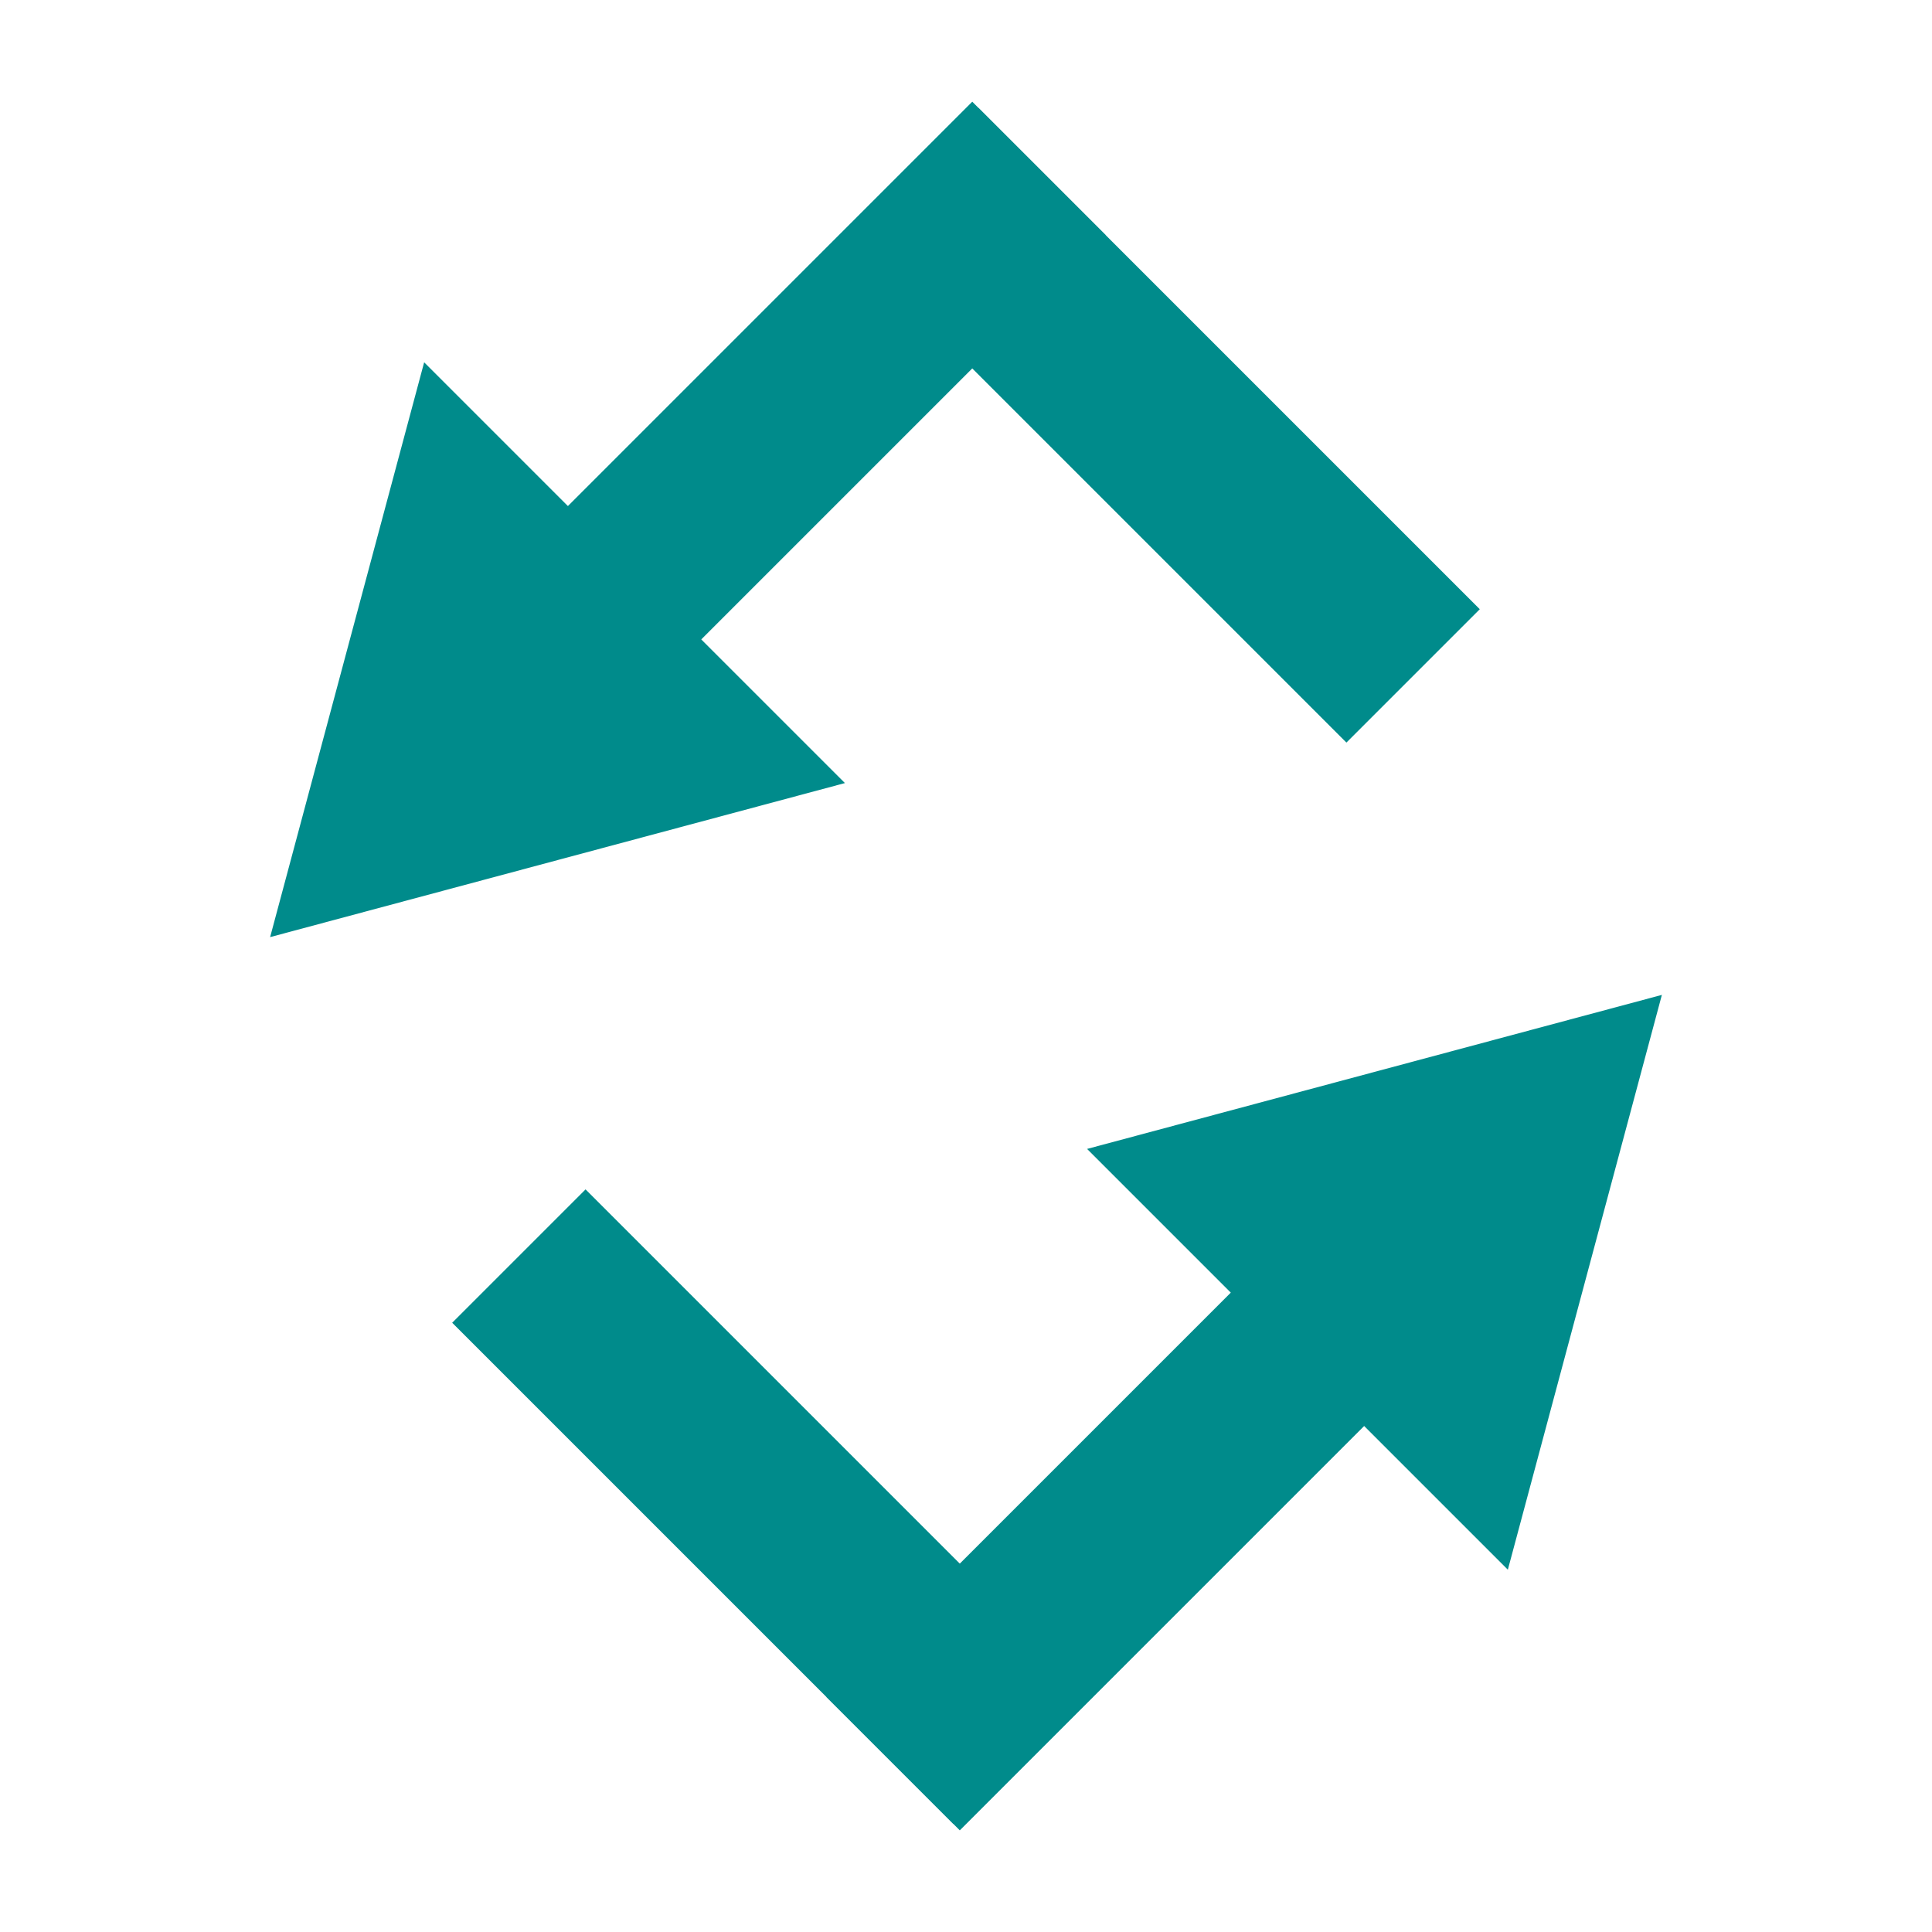
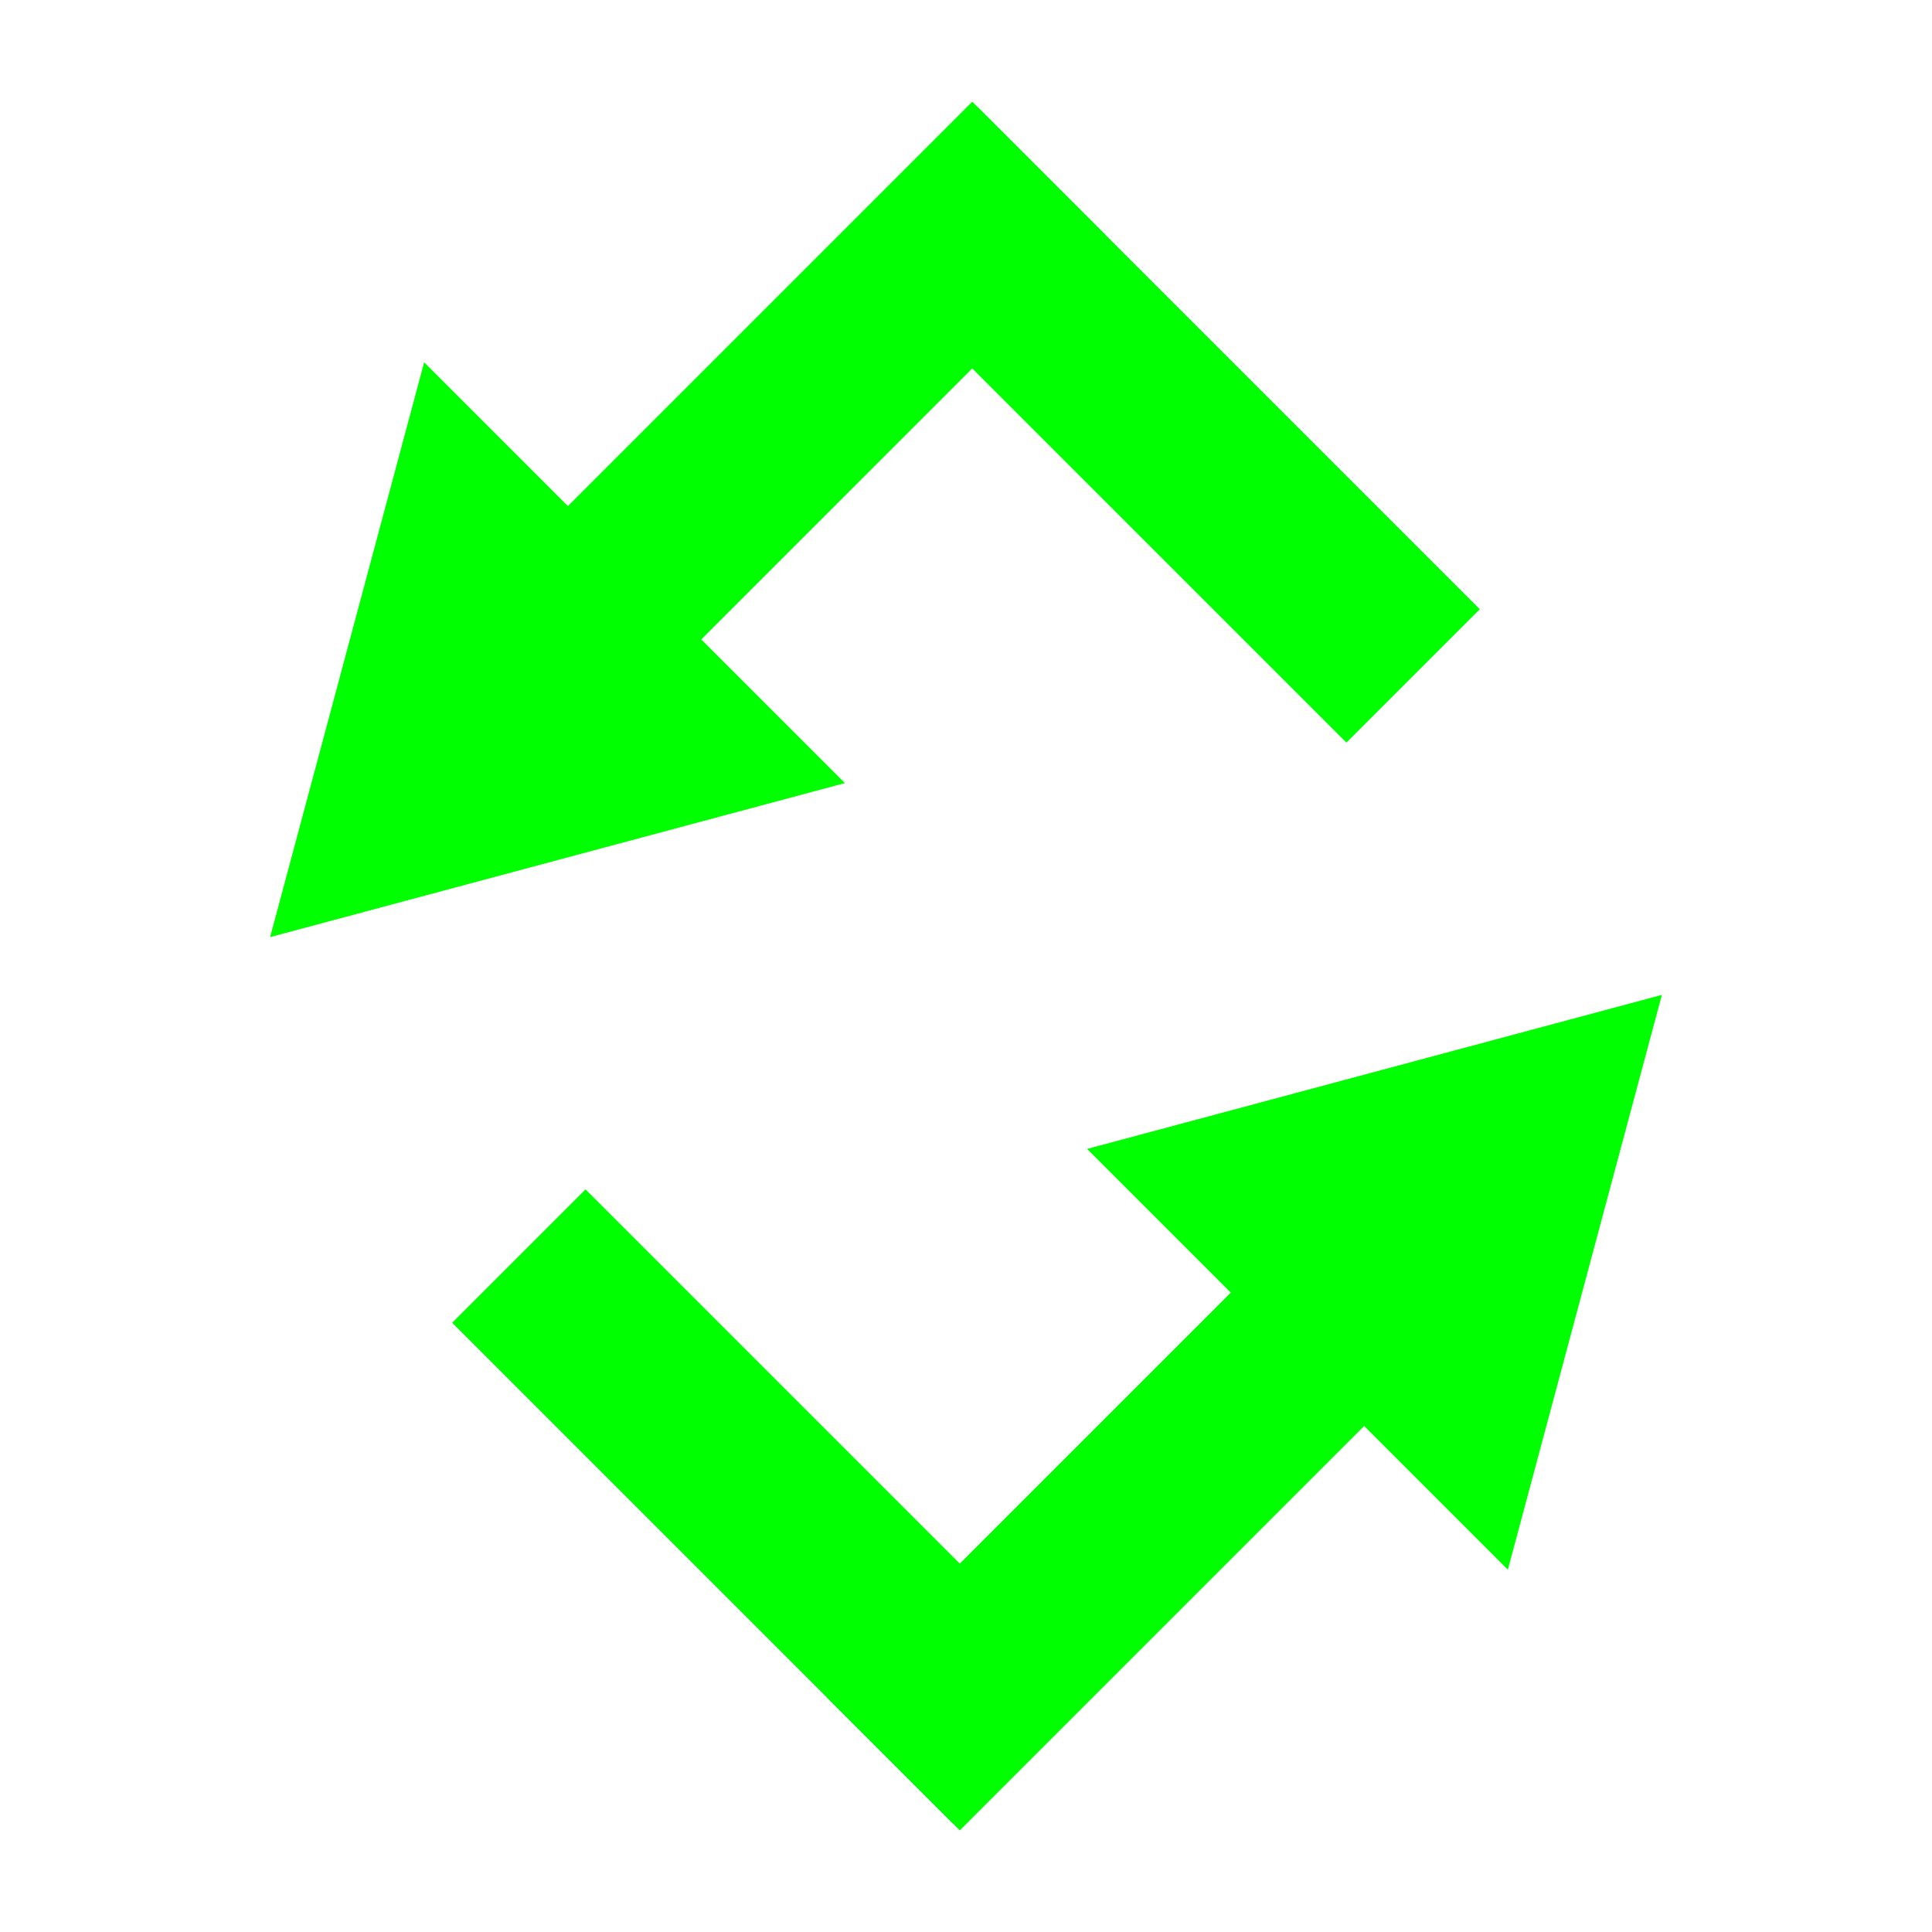
<svg xmlns="http://www.w3.org/2000/svg" version="1" viewBox="0 0 16 16" enable-background="new 0 0 48 48" id="svg12" width="16" height="16">
  <defs id="defs16">
    </defs>
-   <path style="opacity:1;fill:#008b8b;fill-opacity:1;fill-rule:nonzero;stroke:none;stroke-width:1.741;stroke-linecap:square;stroke-linejoin:miter;stroke-miterlimit:4;stroke-dasharray:none;stroke-opacity:1;paint-order:markers fill stroke" id="path825" d="M -6.536,6.268 -7.768,4.134 -9,2 l 2.464,0 2.464,-10e-8 -1.232,2.134 z" transform="rotate(45,-3.951352,17.60437)" />
-   <rect style="opacity:1;fill:#008b8b;fill-opacity:1;fill-rule:nonzero;stroke:none;stroke-width:0.927;stroke-linecap:square;stroke-linejoin:miter;stroke-miterlimit:4;stroke-dasharray:none;stroke-opacity:1;paint-order:markers fill stroke" id="rect830" width="5.87" height="1.562" x="-0.772" y="6.289" transform="rotate(-45)" />
-   <rect y="3.536" x="-12.233" height="1.562" width="5.87" id="rect836" style="opacity:1;fill:#008b8b;fill-opacity:1;fill-rule:nonzero;stroke:none;stroke-width:0.927;stroke-linecap:square;stroke-linejoin:miter;stroke-miterlimit:4;stroke-dasharray:none;stroke-opacity:1;paint-order:markers fill stroke" transform="rotate(-135)" />
-   <path transform="rotate(-135,4.021738,3.049588)" d="M -6.536,6.268 -7.768,4.134 -9,2 l 2.464,0 2.464,-10e-8 -1.232,2.134 z" id="path838" style="opacity:1;fill:#008b8b;fill-opacity:1;fill-rule:nonzero;stroke:none;stroke-width:1.741;stroke-linecap:square;stroke-linejoin:miter;stroke-miterlimit:4;stroke-dasharray:none;stroke-opacity:1;paint-order:markers fill stroke" />
-   <rect transform="rotate(135)" y="-16.339" x="-0.772" height="1.562" width="5.87" id="rect840" style="opacity:1;fill:#008b8b;fill-opacity:1;fill-rule:nonzero;stroke:none;stroke-width:0.927;stroke-linecap:square;stroke-linejoin:miter;stroke-miterlimit:4;stroke-dasharray:none;stroke-opacity:1;paint-order:markers fill stroke" />
-   <rect transform="rotate(45)" style="opacity:1;fill:#008b8b;fill-opacity:1;fill-rule:nonzero;stroke:none;stroke-width:0.927;stroke-linecap:square;stroke-linejoin:miter;stroke-miterlimit:4;stroke-dasharray:none;stroke-opacity:1;paint-order:markers fill stroke" id="rect842" width="5.87" height="1.562" x="10.394" y="3.536" />
+   <path style="opacity:1;fill:#00ff00;fill-opacity:1;fill-rule:nonzero;stroke:none;stroke-width:1.741;stroke-linecap:square;stroke-linejoin:miter;stroke-miterlimit:4;stroke-dasharray:none;stroke-opacity:1;paint-order:markers fill stroke" id="path825" d="M -6.536,6.268 -7.768,4.134 -9,2 l 2.464,0 2.464,-10e-8 -1.232,2.134 z" transform="rotate(45,-3.951352,17.60437)" />
+   <rect style="opacity:1;fill:#00ff00;fill-opacity:1;fill-rule:nonzero;stroke:none;stroke-width:0.927;stroke-linecap:square;stroke-linejoin:miter;stroke-miterlimit:4;stroke-dasharray:none;stroke-opacity:1;paint-order:markers fill stroke" id="rect830" width="5.87" height="1.562" x="-0.772" y="6.289" transform="rotate(-45)" />
+   <rect y="3.536" x="-12.233" height="1.562" width="5.87" id="rect836" style="opacity:1;fill:#00ff00;fill-opacity:1;fill-rule:nonzero;stroke:none;stroke-width:0.927;stroke-linecap:square;stroke-linejoin:miter;stroke-miterlimit:4;stroke-dasharray:none;stroke-opacity:1;paint-order:markers fill stroke" transform="rotate(-135)" />
+   <path transform="rotate(-135,4.021738,3.049588)" d="M -6.536,6.268 -7.768,4.134 -9,2 l 2.464,0 2.464,-10e-8 -1.232,2.134 z" id="path838" style="opacity:1;fill:#00ff00;fill-opacity:1;fill-rule:nonzero;stroke:none;stroke-width:1.741;stroke-linecap:square;stroke-linejoin:miter;stroke-miterlimit:4;stroke-dasharray:none;stroke-opacity:1;paint-order:markers fill stroke" />
+   <rect transform="rotate(135)" y="-16.339" x="-0.772" height="1.562" width="5.87" id="rect840" style="opacity:1;fill:#00ff00;fill-opacity:1;fill-rule:nonzero;stroke:none;stroke-width:0.927;stroke-linecap:square;stroke-linejoin:miter;stroke-miterlimit:4;stroke-dasharray:none;stroke-opacity:1;paint-order:markers fill stroke" />
+   <rect transform="rotate(45)" style="opacity:1;fill:#00ff00;fill-opacity:1;fill-rule:nonzero;stroke:none;stroke-width:0.927;stroke-linecap:square;stroke-linejoin:miter;stroke-miterlimit:4;stroke-dasharray:none;stroke-opacity:1;paint-order:markers fill stroke" id="rect842" width="5.87" height="1.562" x="10.394" y="3.536" />
</svg>
